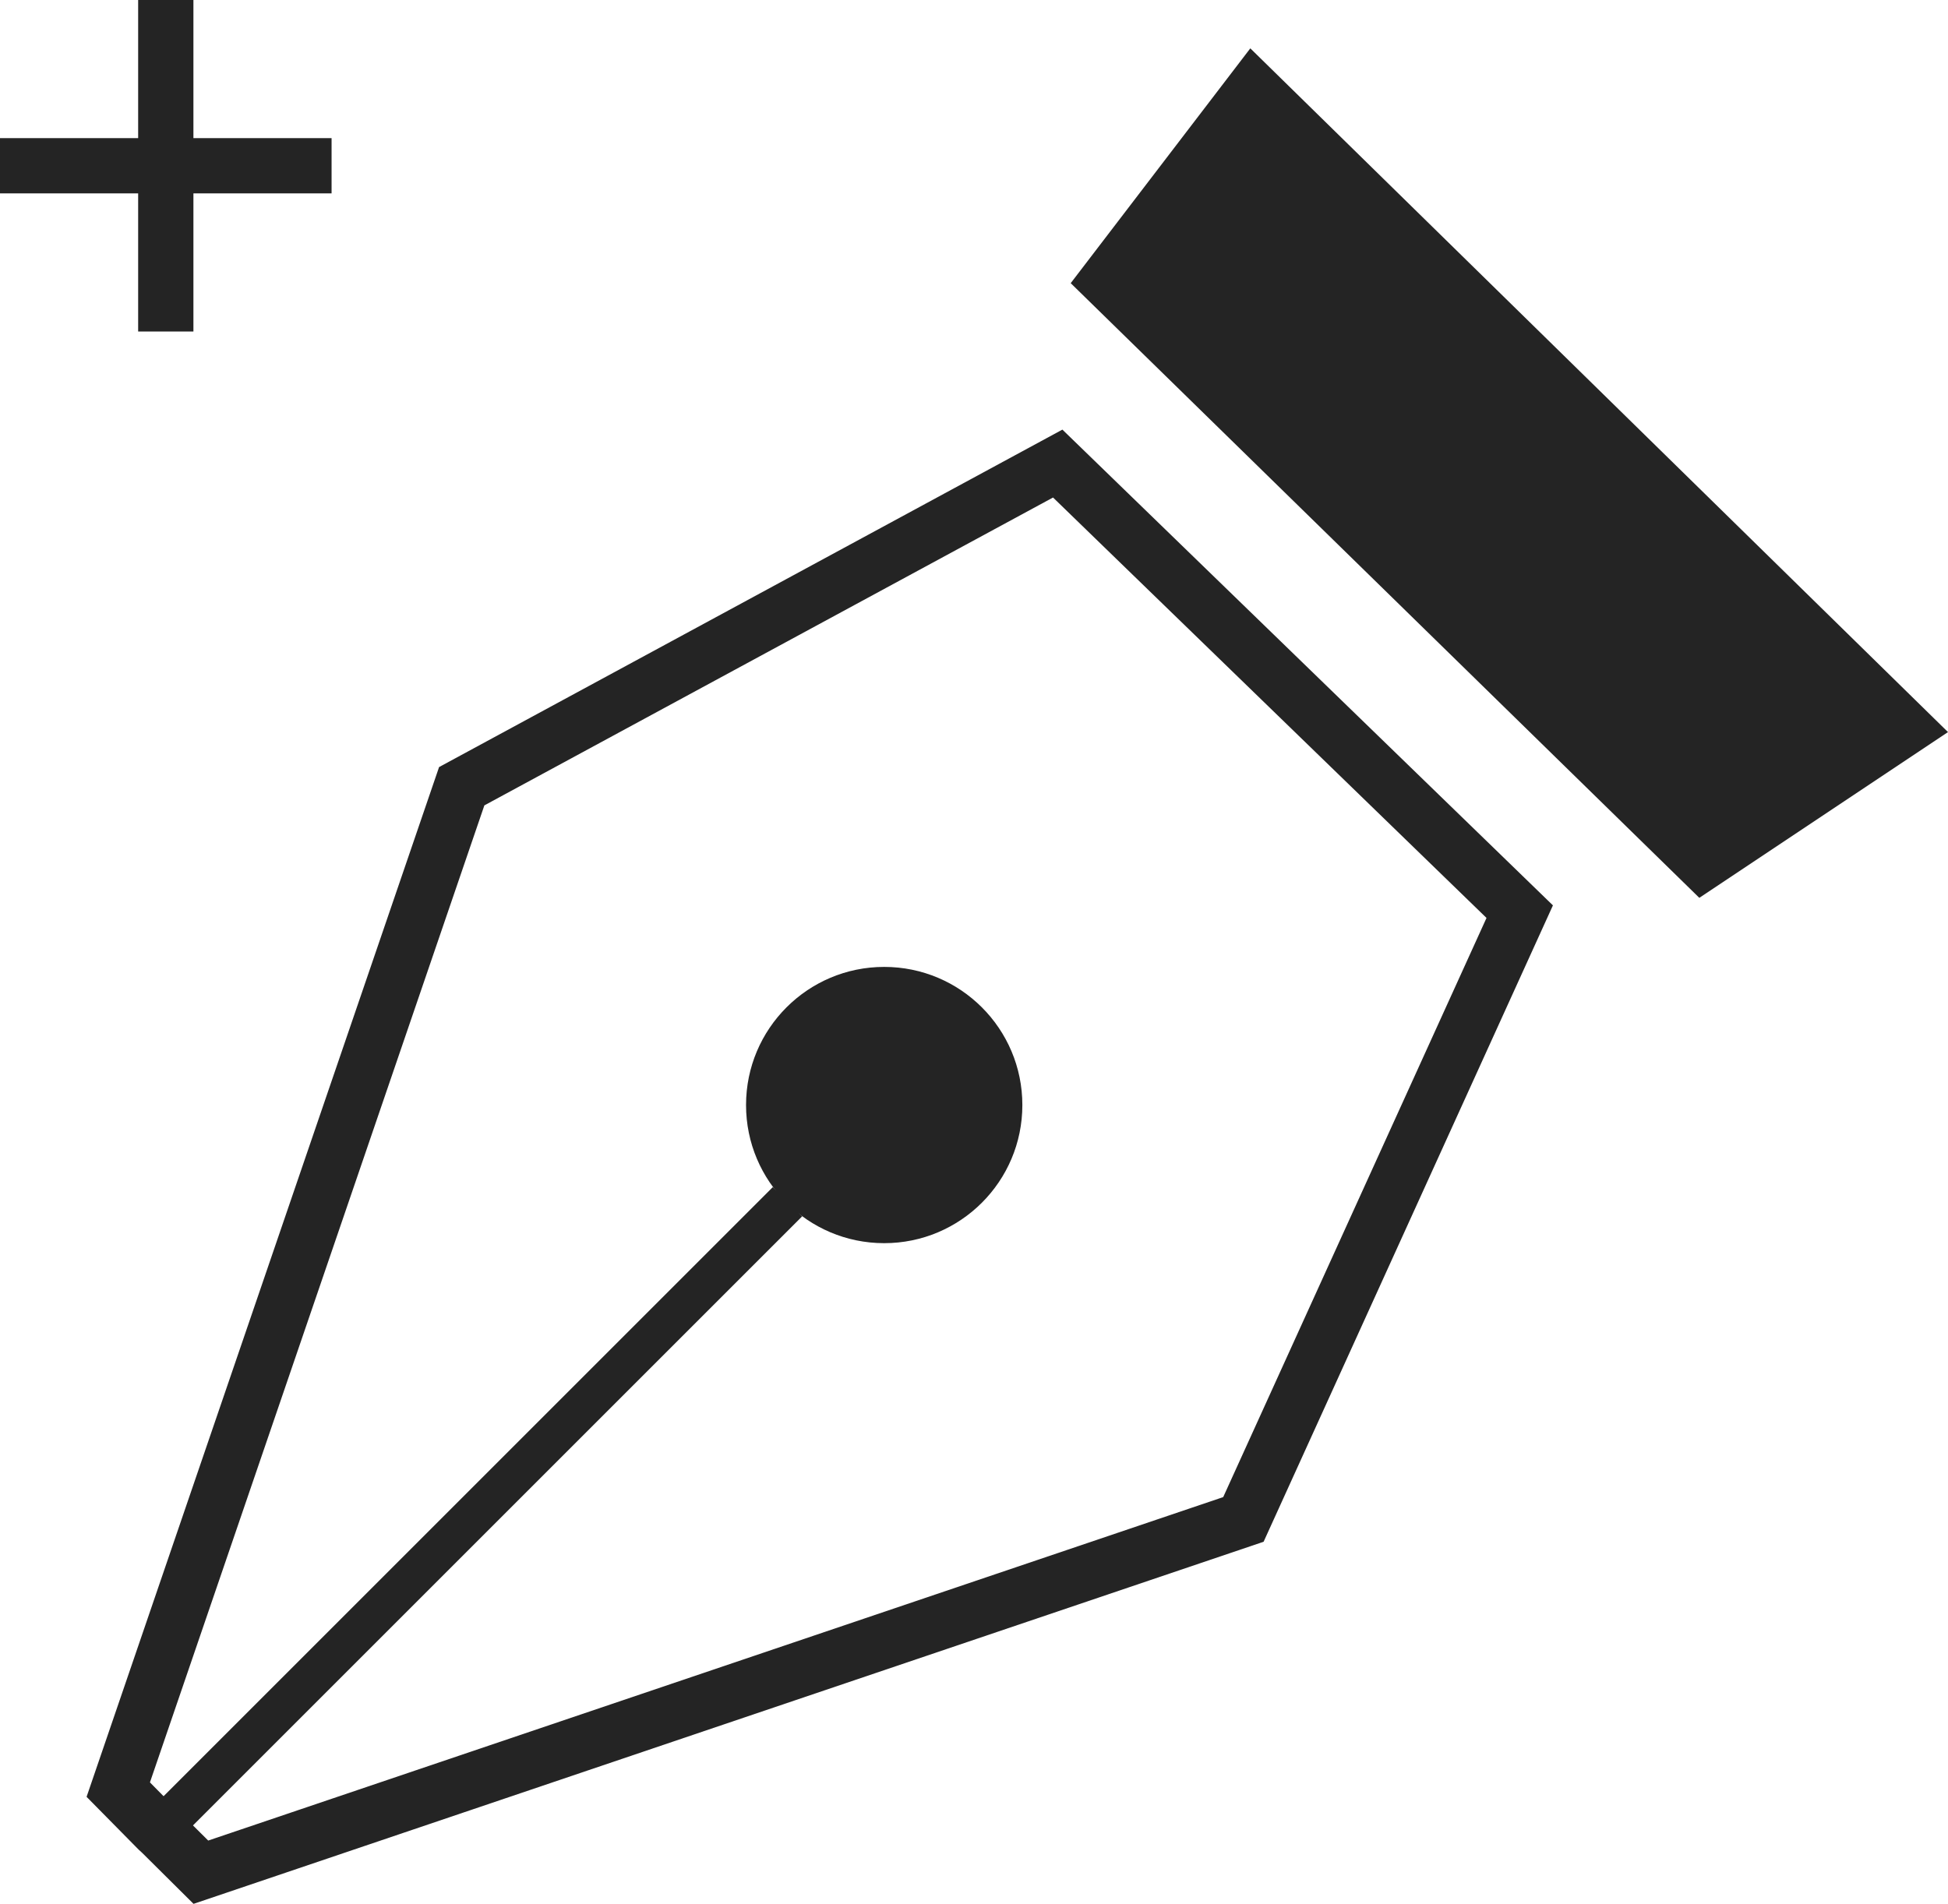
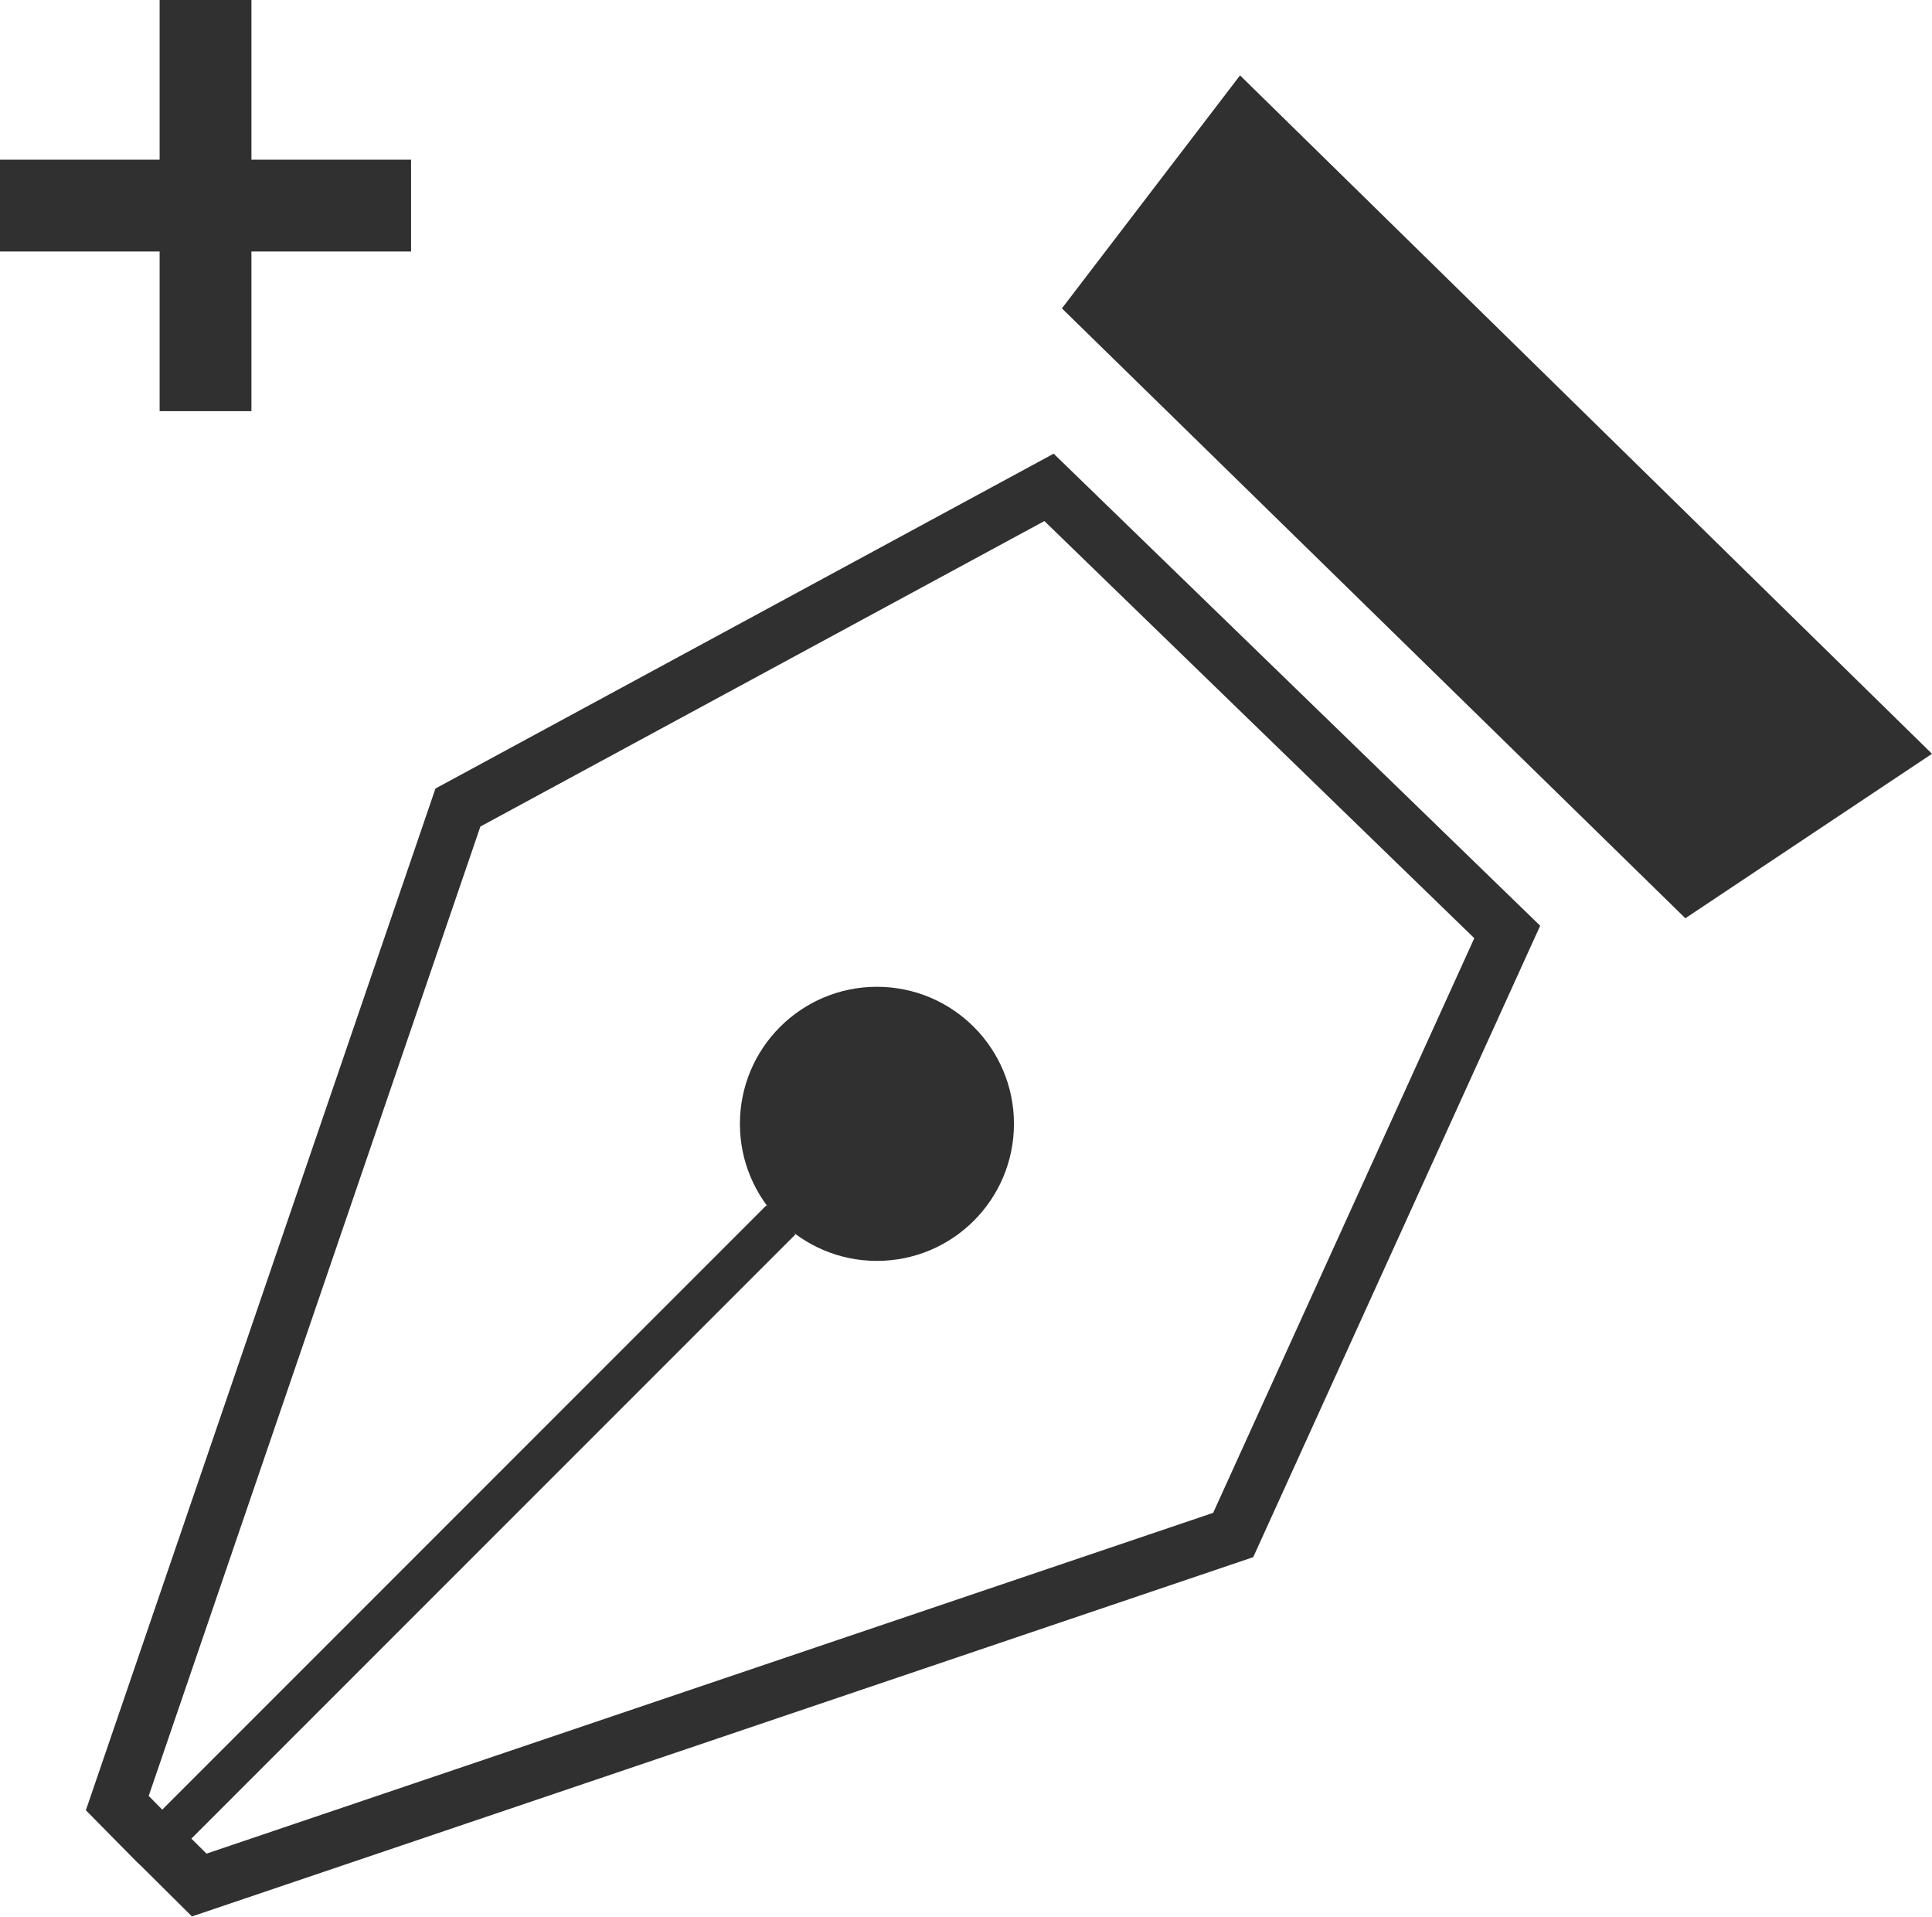
- <svg xmlns="http://www.w3.org/2000/svg" viewBox="0 0 70.5 68.92">
-   <line y1="6" x2="12" y2="6" fill="none" stroke="#242424" stroke-miterlimit="10" stroke-width="2" />
-   <line x1="6" y1="12" x2="6" fill="none" stroke="#242424" stroke-miterlimit="10" stroke-width="2" />
-   <polygon points="5.71 66.23 4.28 64.78 16.71 28.46 38.28 16.78 55 33 45 55 7.27 67.77 5.83 66.34 5.71 66.23" fill="none" stroke="#242424" stroke-miterlimit="10" stroke-width="2" />
-   <line x1="6" y1="66" x2="28.5" y2="43.5" fill="none" stroke="#242424" stroke-miterlimit="10" stroke-width="1.5" />
-   <circle cx="32" cy="40" r="5" fill="#242424" />
-   <polygon points="70.5 26.5 45.25 1.75 38.75 10.25 61.5 32.5 70.5 26.5" fill="#242424" />
+ <svg xmlns="http://www.w3.org/2000/svg" viewBox="0 0 70.5 69.92">
+   <line y1="7.5" x2="15" y2="7.5" fill="none" stroke="#303030" stroke-miterlimit="10" stroke-width="3.35" />
+   <line x1="7.5" y1="15" x2="7.5" fill="none" stroke="#303030" stroke-miterlimit="10" stroke-width="3.35" />
+   <polygon points="5.71 67.23 4.28 65.78 16.71 29.46 38.28 17.78 55 34 45 56 7.27 68.77 5.83 67.34 5.71 67.23" fill="none" stroke="#303030" stroke-miterlimit="10" stroke-width="2" />
+   <line x1="6" y1="67" x2="28.5" y2="44.5" fill="none" stroke="#303030" stroke-miterlimit="10" stroke-width="1.5" />
+   <circle cx="32" cy="41" r="5" fill="#303030" />
+   <polygon points="70.5 27.5 45.25 2.75 38.75 11.25 61.5 33.5 70.5 27.5" fill="#303030" />
</svg>
